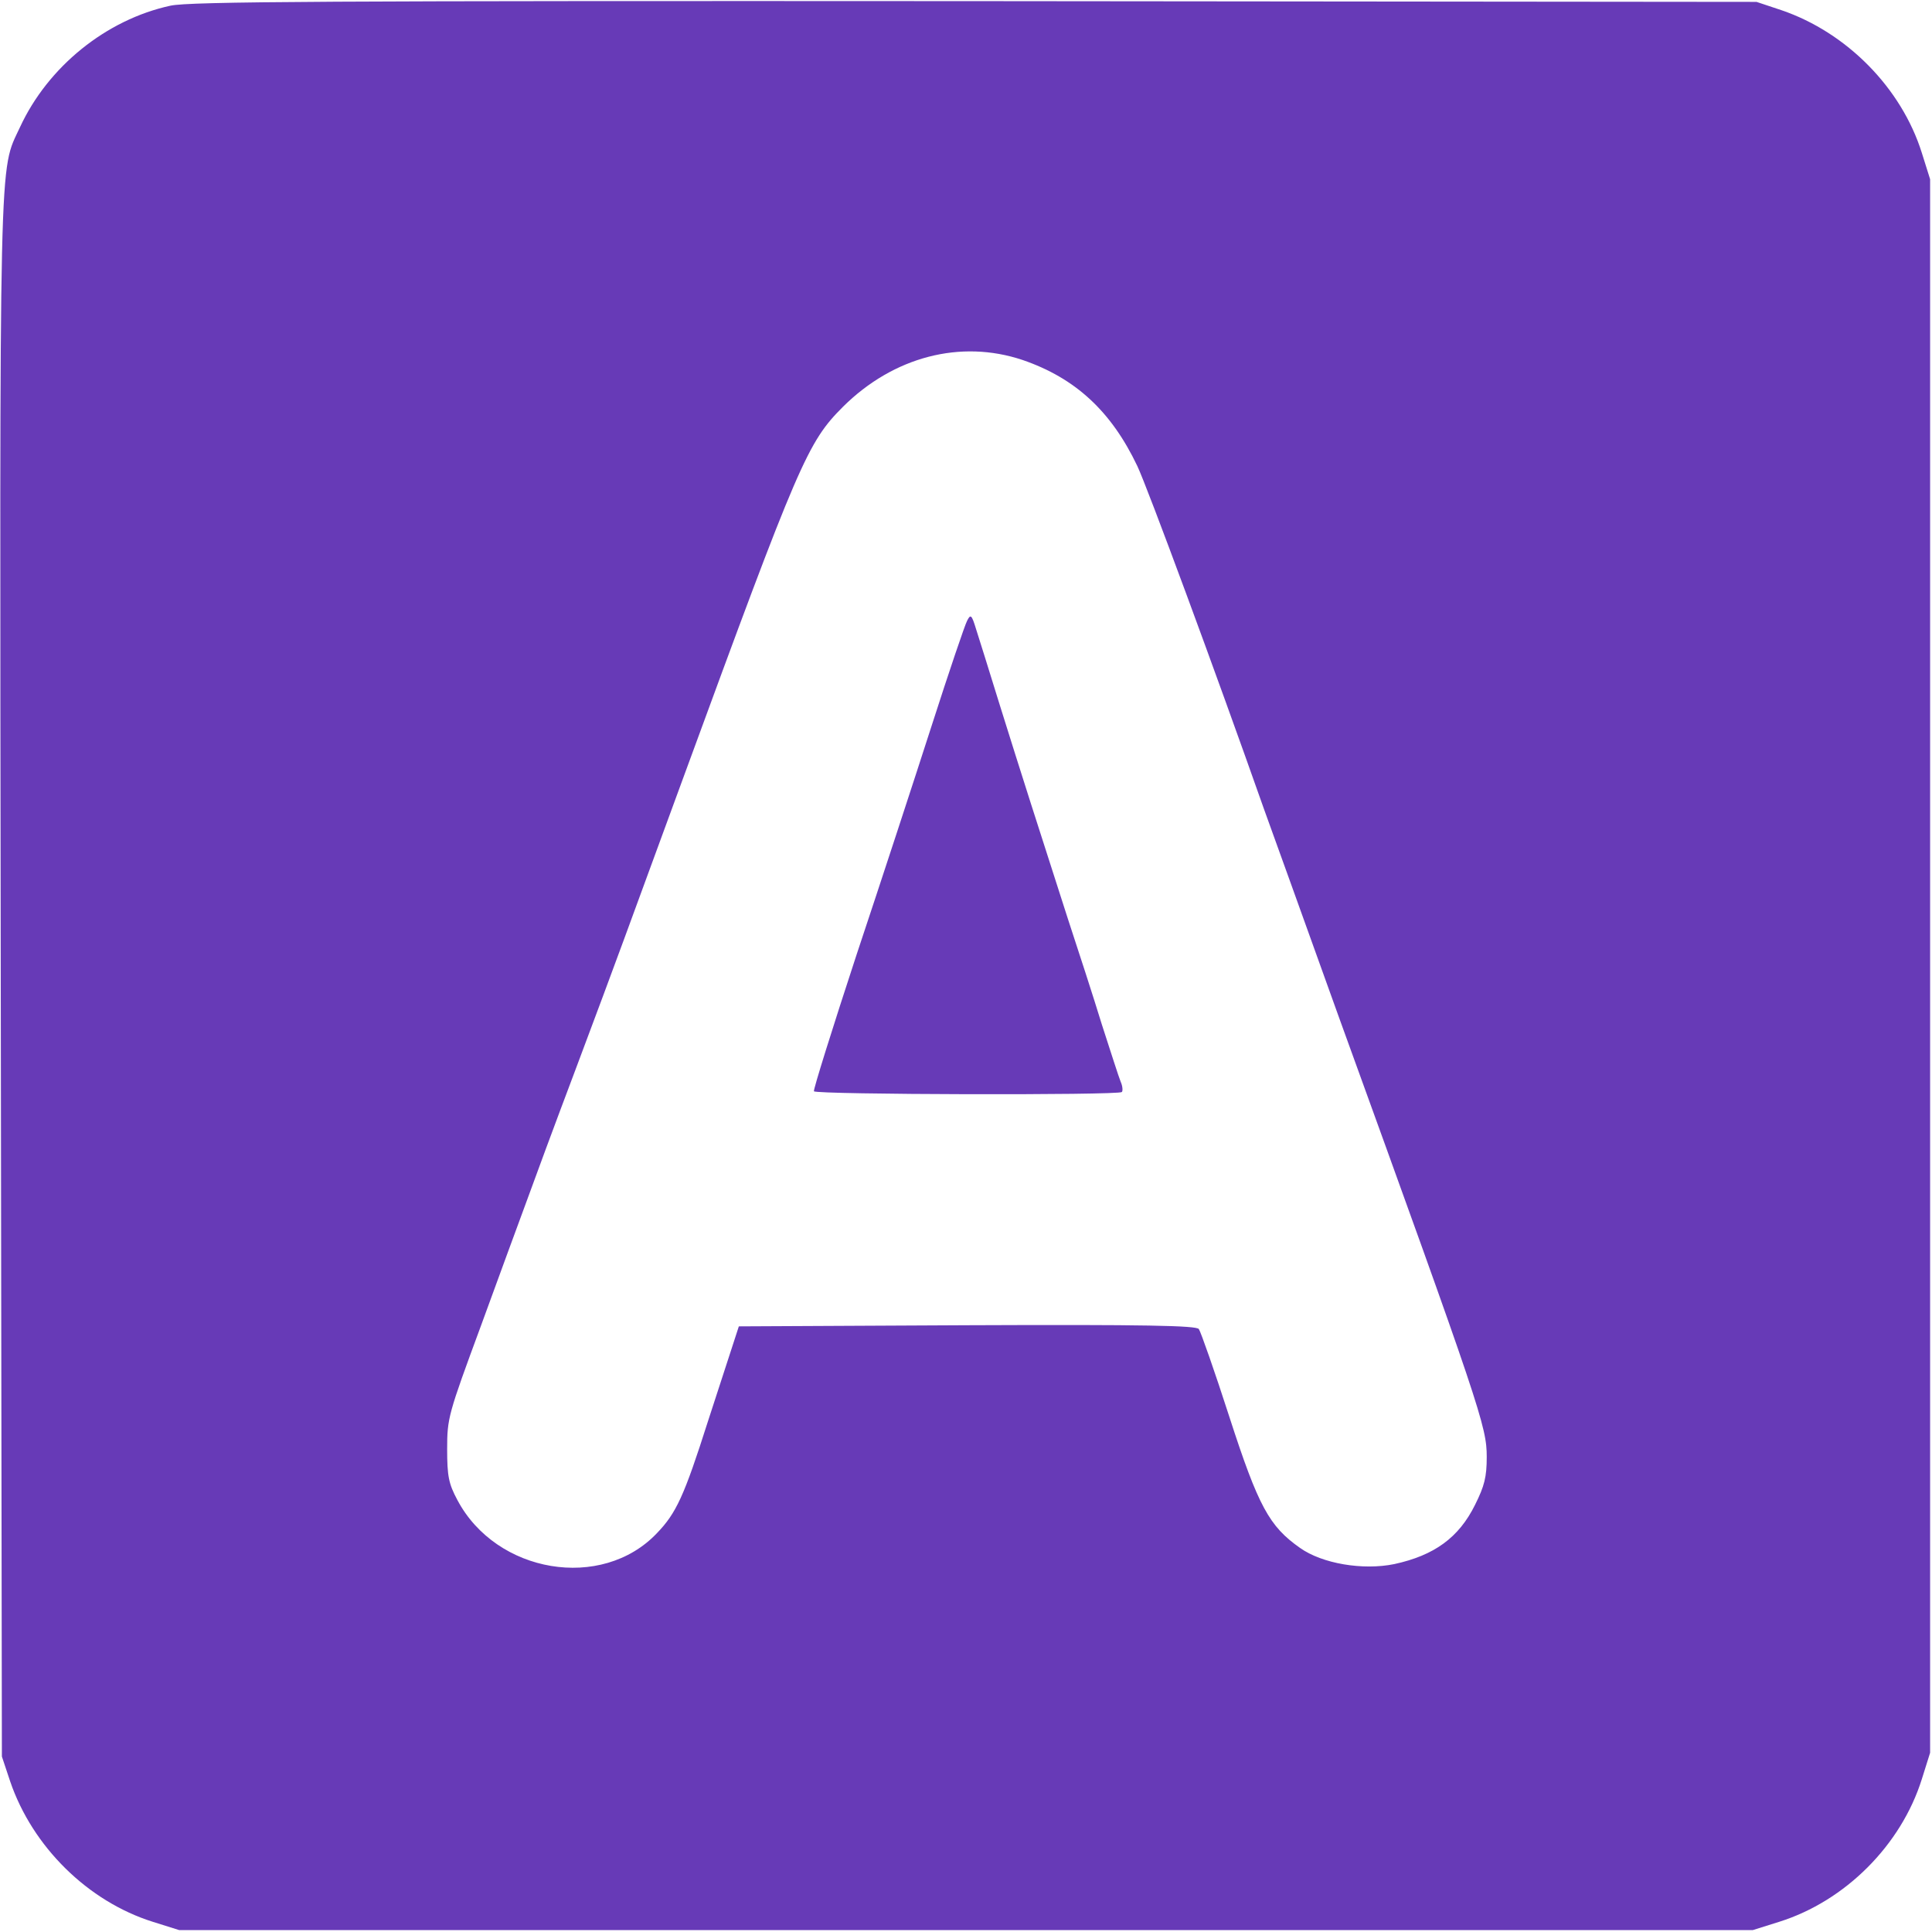
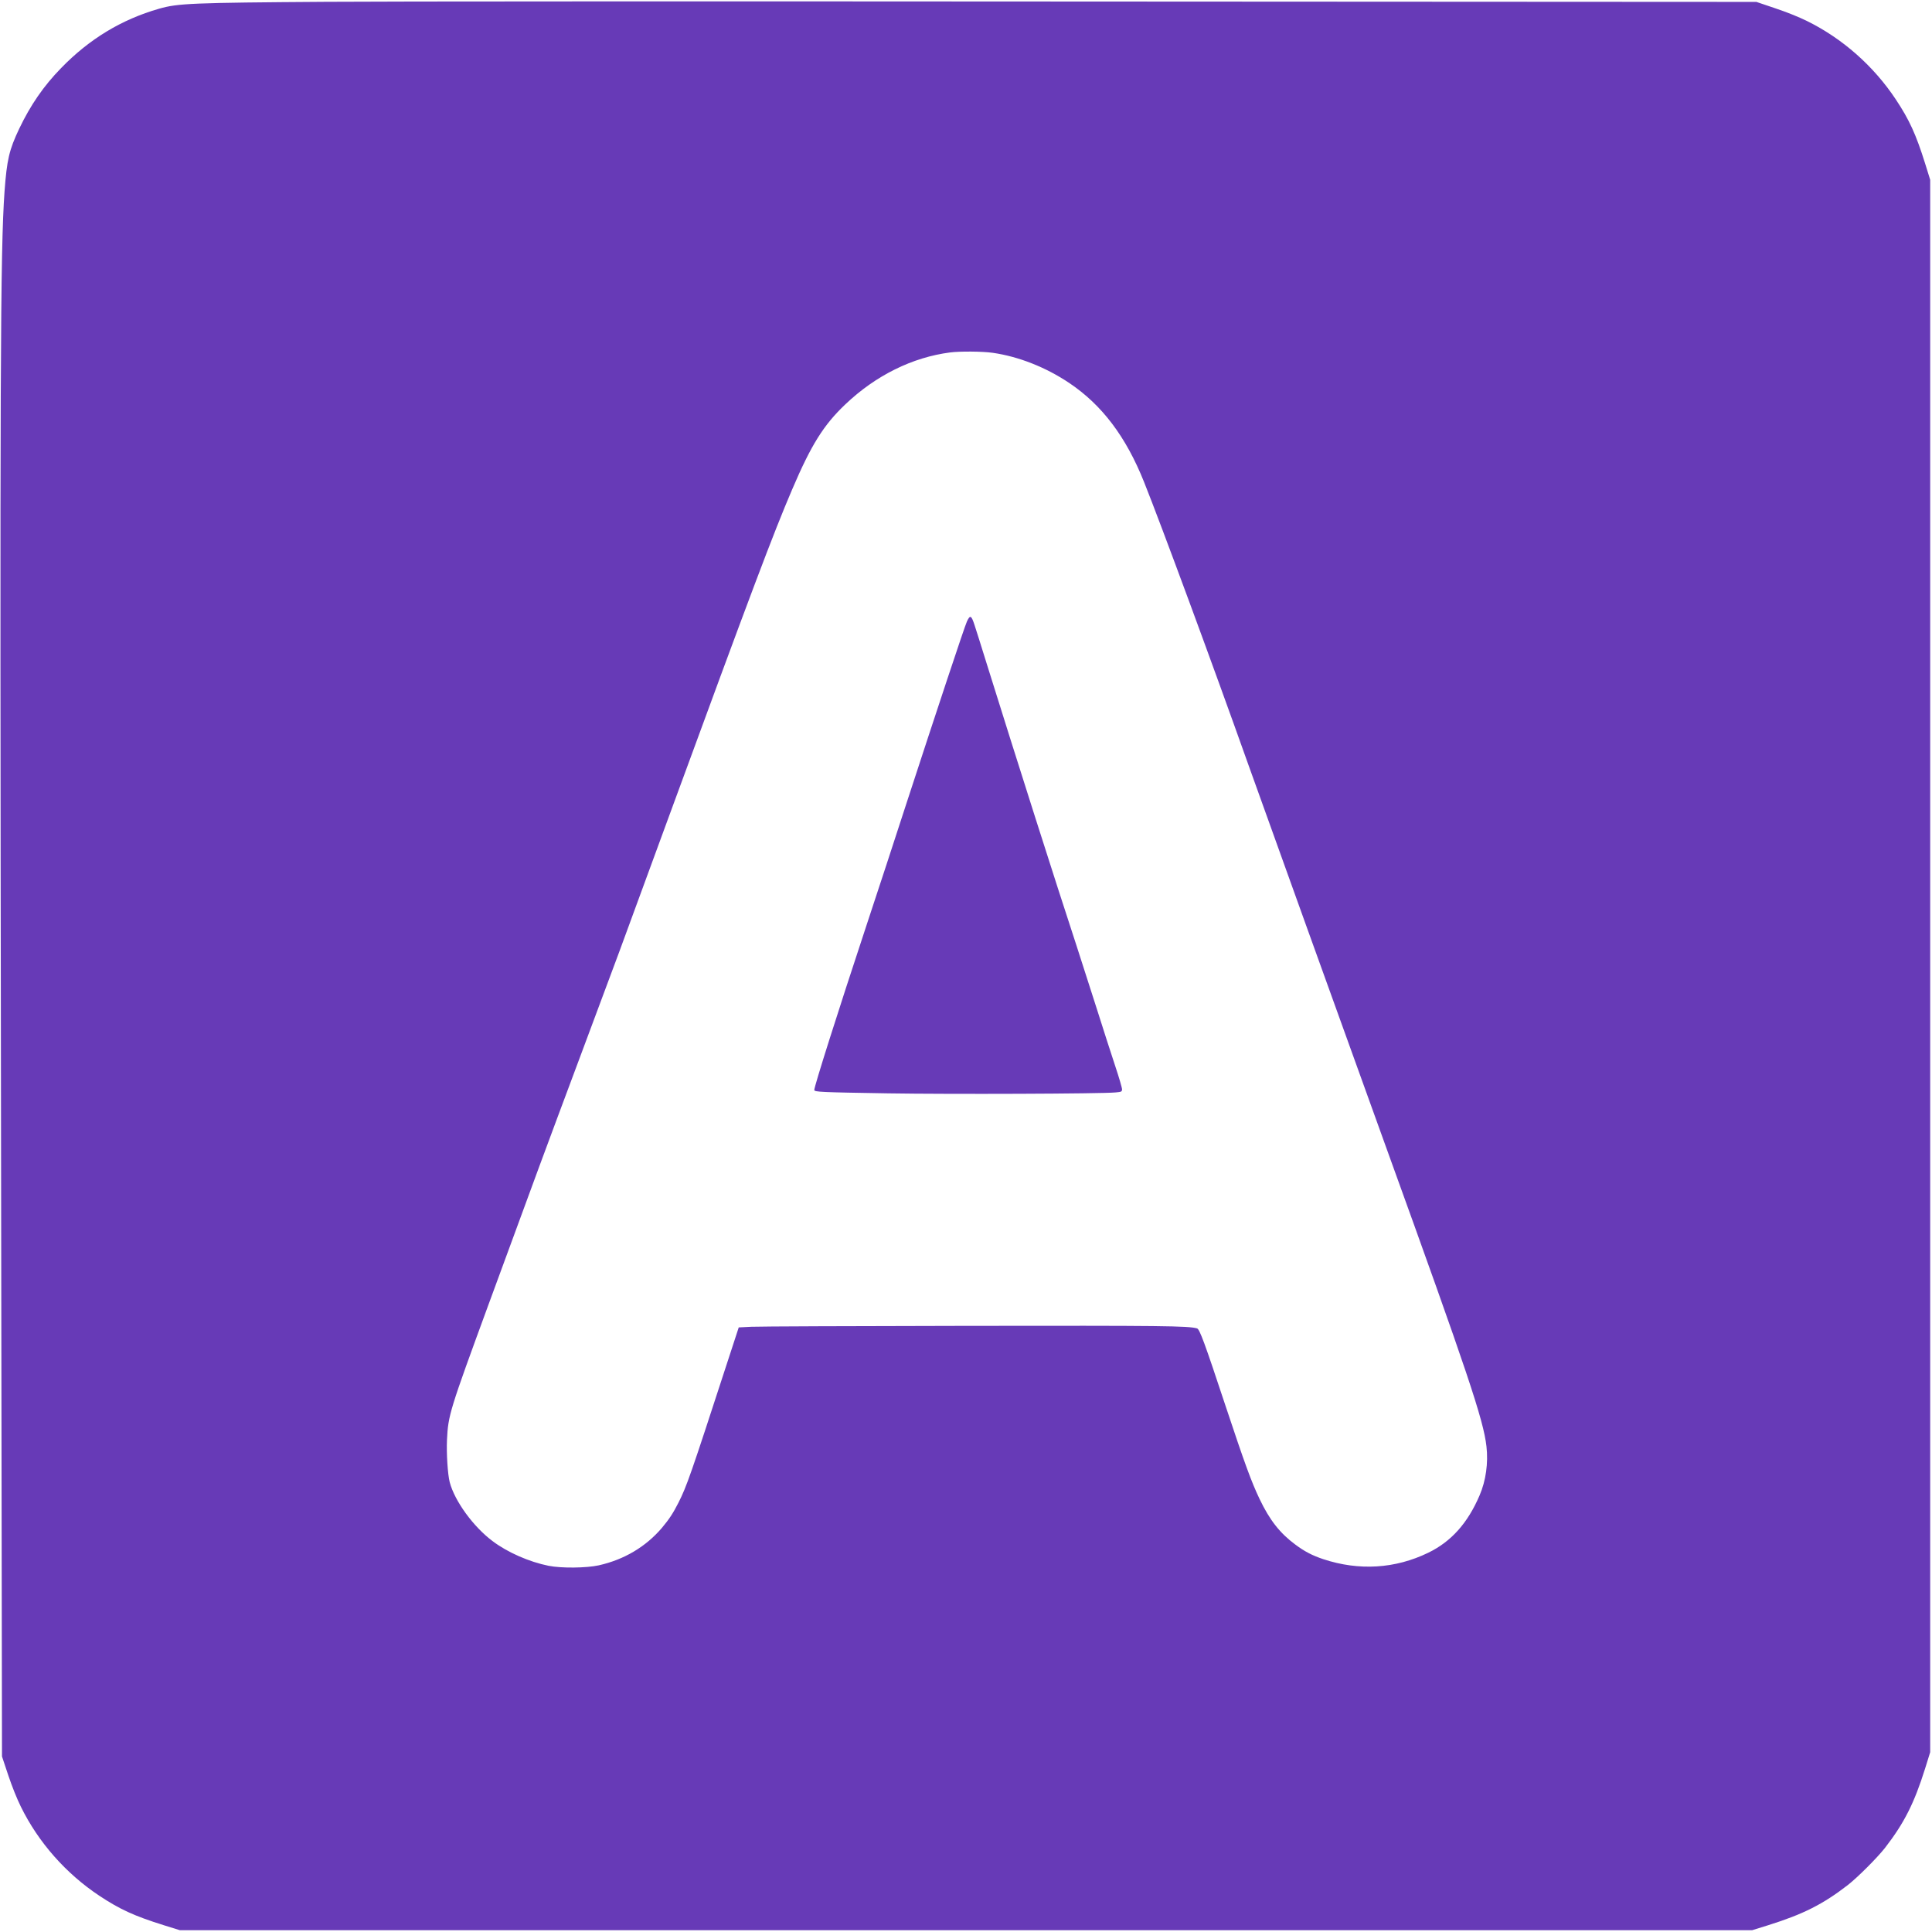
- <svg xmlns="http://www.w3.org/2000/svg" version="1.0" width="512pt" height="512pt" viewBox="0 0 512 512" preserveAspectRatio="xMidYMid meet">
-   <g transform="translate(0,512) scale(0.1,-0.1)" fill="#673AB7" stroke="none">
-     <path d="M452 5105 c-171 -37 -325 -162 -399 -322 -56 -121 -54 -17 -51 -2256 l3 -2062 22 -66 c59 -173 206 -318 378 -372 l70 -22 2085 0 2085 0 70 22 c175 55 323 203 378 378 l22 70 0 2085 0 2085 -22 70 c-54 172 -199 319 -372 378 l-66 22 -2070 2 c-1723 1 -2081 -1 -2133 -12z m2258 -939 c140 -48 235 -136 304 -281 27 -57 206 -541 336 -910 16 -44 105 -291 198 -550 377 -1040 392 -1086 392 -1166 0 -53 -6 -77 -31 -127 -43 -87 -108 -134 -214 -157 -83 -17 -191 1 -250 43 -81 57 -110 109 -187 347 -39 121 -76 226 -81 233 -8 9 -138 12 -614 10 l-605 -3 -13 -40 c-7 -22 -38 -117 -69 -212 -63 -198 -84 -243 -135 -296 -146 -154 -426 -107 -529 88 -23 43 -27 63 -27 135 0 82 3 92 89 325 48 132 103 281 121 330 18 50 76 207 130 350 123 328 125 336 288 780 305 832 327 883 421 977 134 133 312 179 476 124z" />
-     <path d="M2563 3475 c-6 -11 -48 -135 -93 -275 -45 -140 -135 -415 -200 -610 -64 -195 -115 -358 -113 -362 5 -9 807 -11 816 -2 3 3 2 16 -3 27 -5 12 -27 81 -50 152 -22 72 -63 198 -90 280 -78 242 -125 389 -180 565 -28 91 -57 183 -64 205 -11 36 -14 38 -23 20z" />
+ <svg xmlns="http://www.w3.org/2000/svg" version="1.0" width="2133pt" height="2133pt" viewBox="0 0 2133 2133" preserveAspectRatio="xMidYMid meet">
+   <g transform="translate(0,2133) scale(0.1,-0.1)" fill="#673AB7" stroke="none">
+     <path d="M3600 21310 c-1484 -10 -1637 -17 -1843 -76 -415 -119 -770 -334 -1082 -655 -194 -199 -338 -409 -462 -668 -112 -236 -137 -343 -163 -696 -46 -649 -52 -1980 -39 -10119 l11 -7158 69 -207 c43 -128 96 -260 139 -347 194 -395 498 -739 867 -984 226 -150 386 -223 708 -324 l180 -56 8680 0 8680 0 180 56 c382 120 601 230 875 442 109 85 327 303 412 412 212 274 322 493 442 875 l56 180 0 8680 0 8680 -56 180 c-101 322 -174 482 -324 708 -245 369 -589 673 -984 867 -88 43 -219 96 -348 139 l-207 70 -7373 4 c-4055 3 -7843 2 -8418 -3z m7359 -3875 c287 -41 588 -160 847 -334 361 -243 625 -592 825 -1093 195 -488 751 -1995 1154 -3128 163 -456 1069 -2975 1523 -4230 898 -2483 1070 -2997 1103 -3288 21 -185 -6 -379 -76 -542 -131 -306 -313 -510 -567 -633 -365 -177 -764 -201 -1158 -71 -122 41 -206 84 -310 162 -169 125 -283 270 -394 503 -91 191 -163 388 -376 1029 -232 701 -286 846 -314 854 -102 28 -360 31 -2546 28 -1229 -2 -2298 -6 -2374 -10 l-140 -7 -134 -410 c-399 -1226 -439 -1341 -532 -1526 -59 -116 -101 -180 -182 -277 -178 -209 -417 -351 -698 -414 -137 -30 -413 -33 -553 -5 -214 43 -454 148 -618 272 -213 159 -419 442 -474 651 -22 84 -37 317 -30 469 13 271 28 319 463 1505 520 1418 629 1712 987 2670 211 564 415 1111 453 1215 39 105 284 773 545 1485 918 2503 1155 3131 1363 3617 210 492 347 711 586 938 336 320 741 520 1158 574 108 14 357 12 469 -4z" />
+     <path d="M10675 14468 c-27 -59 -327 -964 -666 -2003 -121 -374 -321 -984 -444 -1355 -317 -959 -575 -1773 -575 -1814 0 -22 75 -25 815 -37 684 -11 2356 -5 2510 10 65 6 70 8 73 31 2 14 -33 133 -77 265 -44 132 -136 419 -205 637 -70 219 -169 527 -220 685 -230 700 -661 2054 -990 3108 -63 204 -125 399 -137 435 -35 108 -49 114 -84 38z" />
  </g>
</svg>
